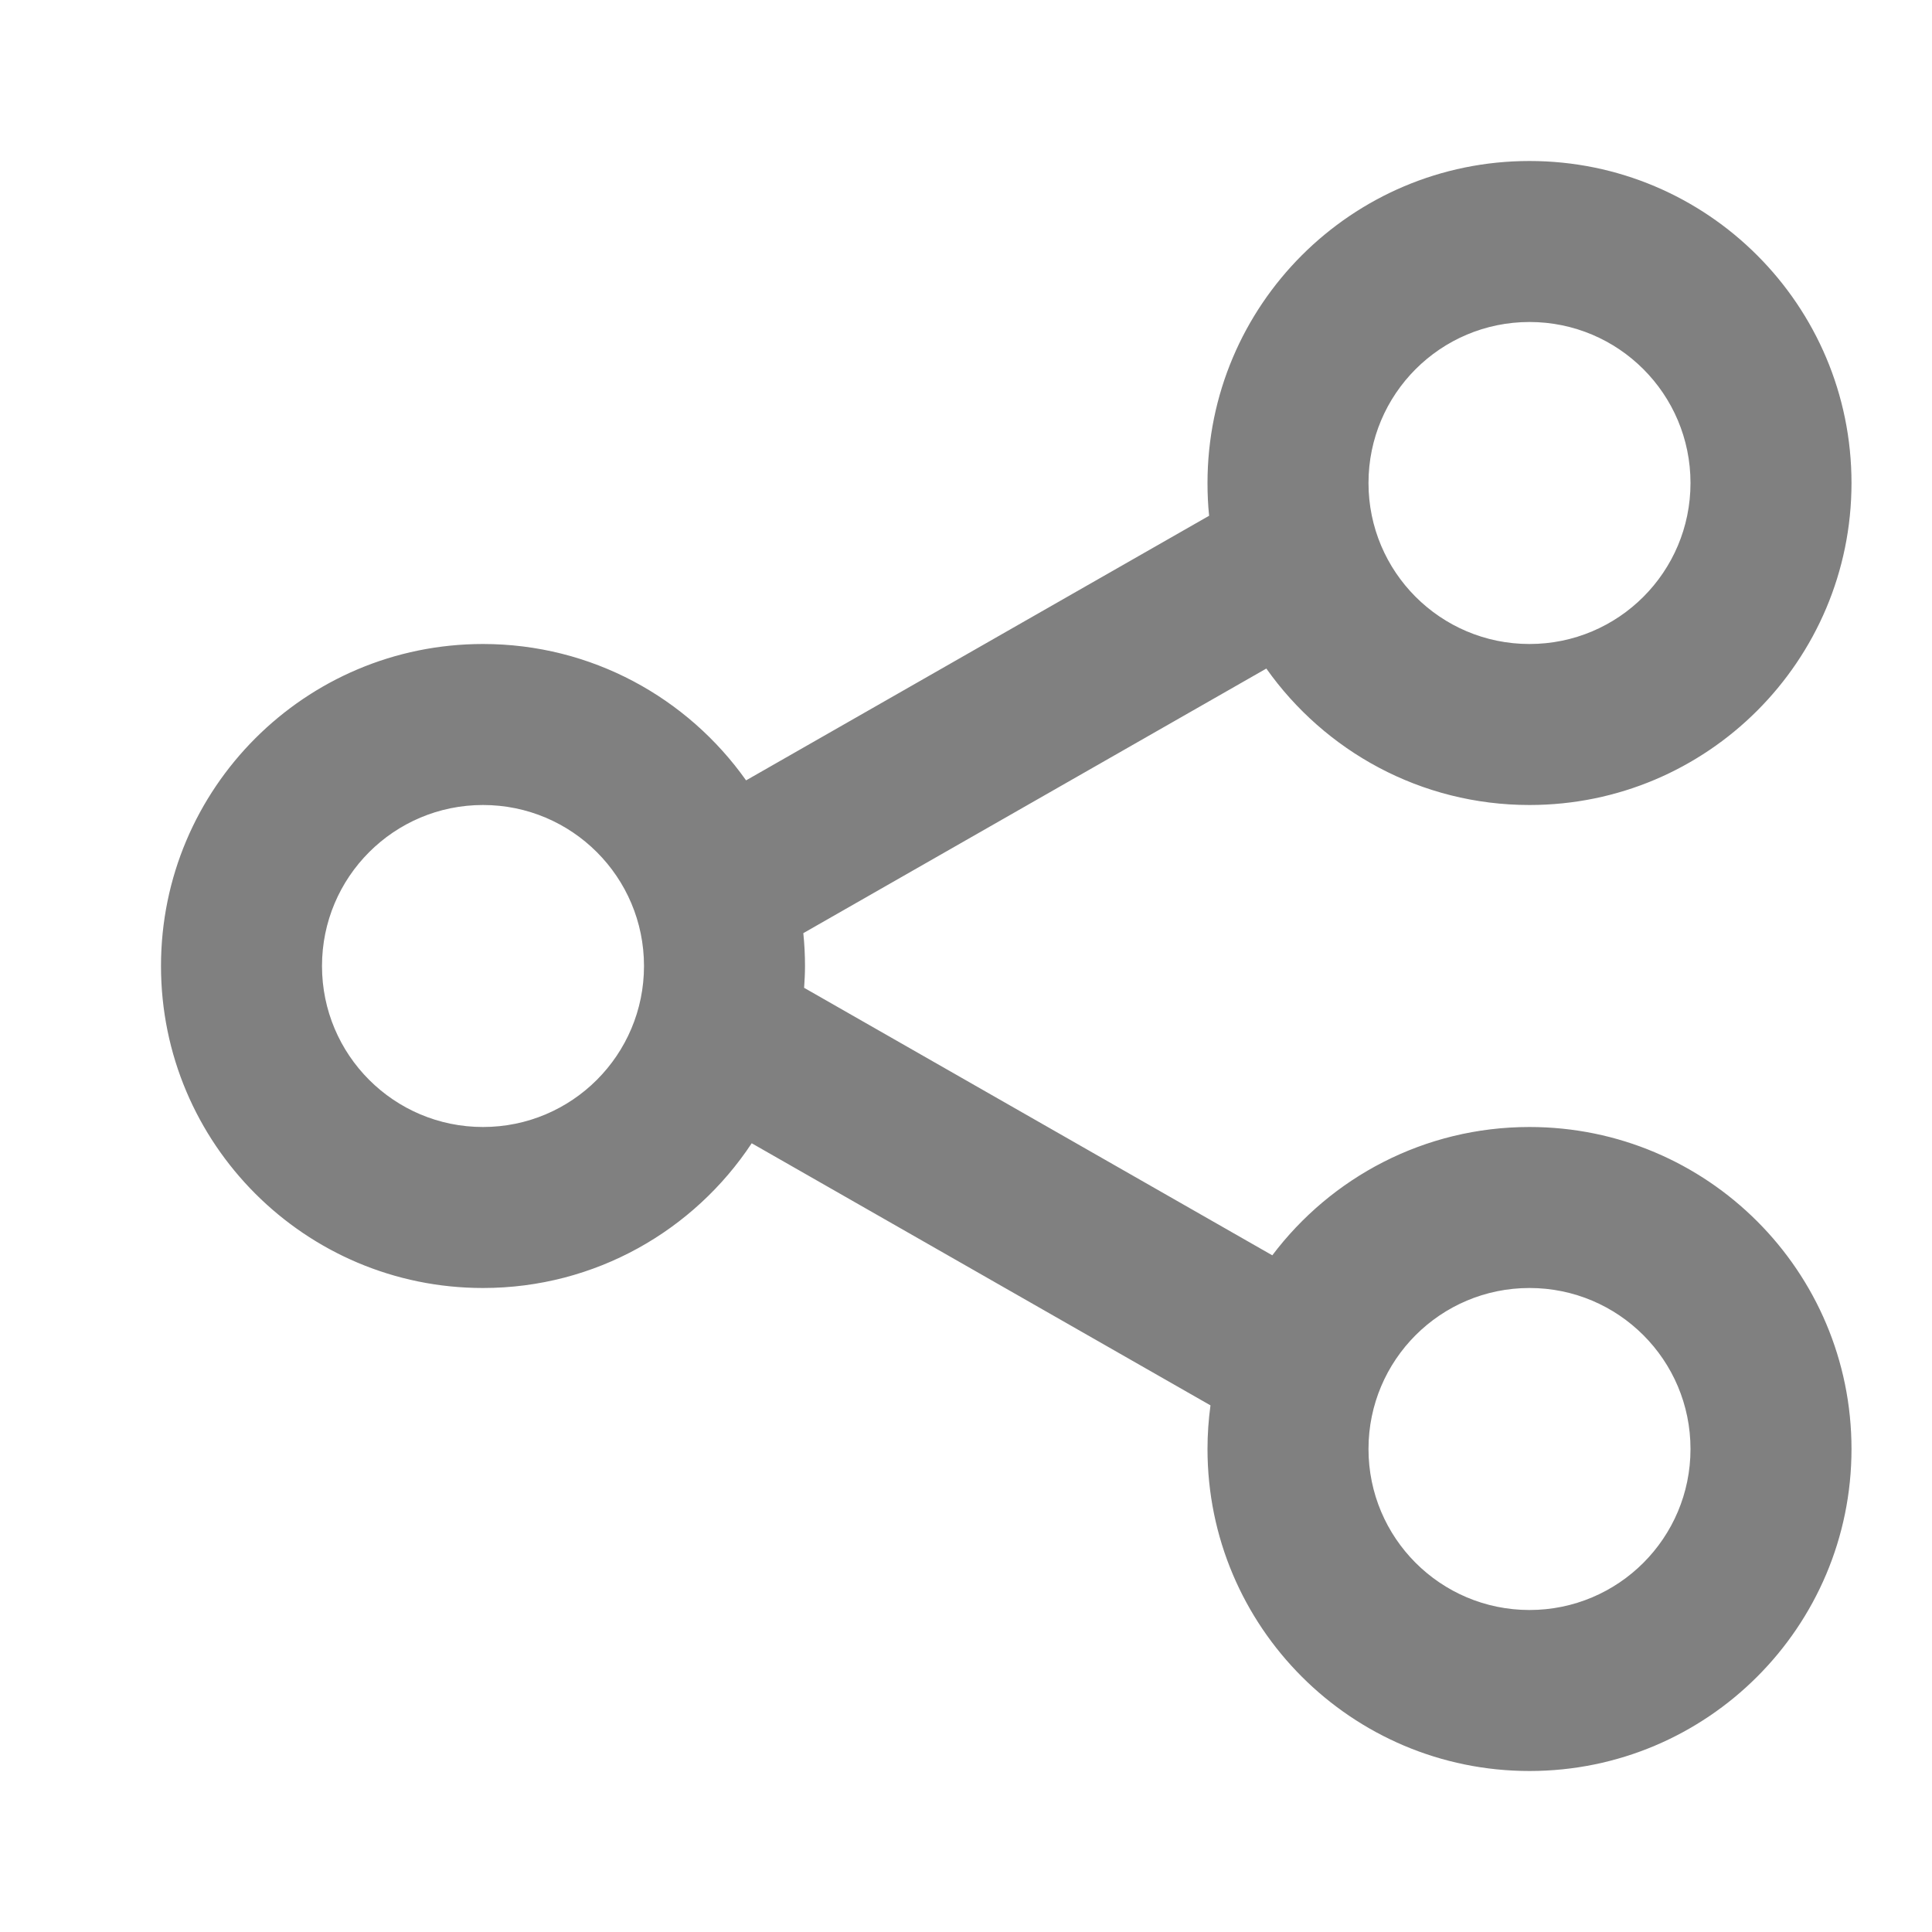
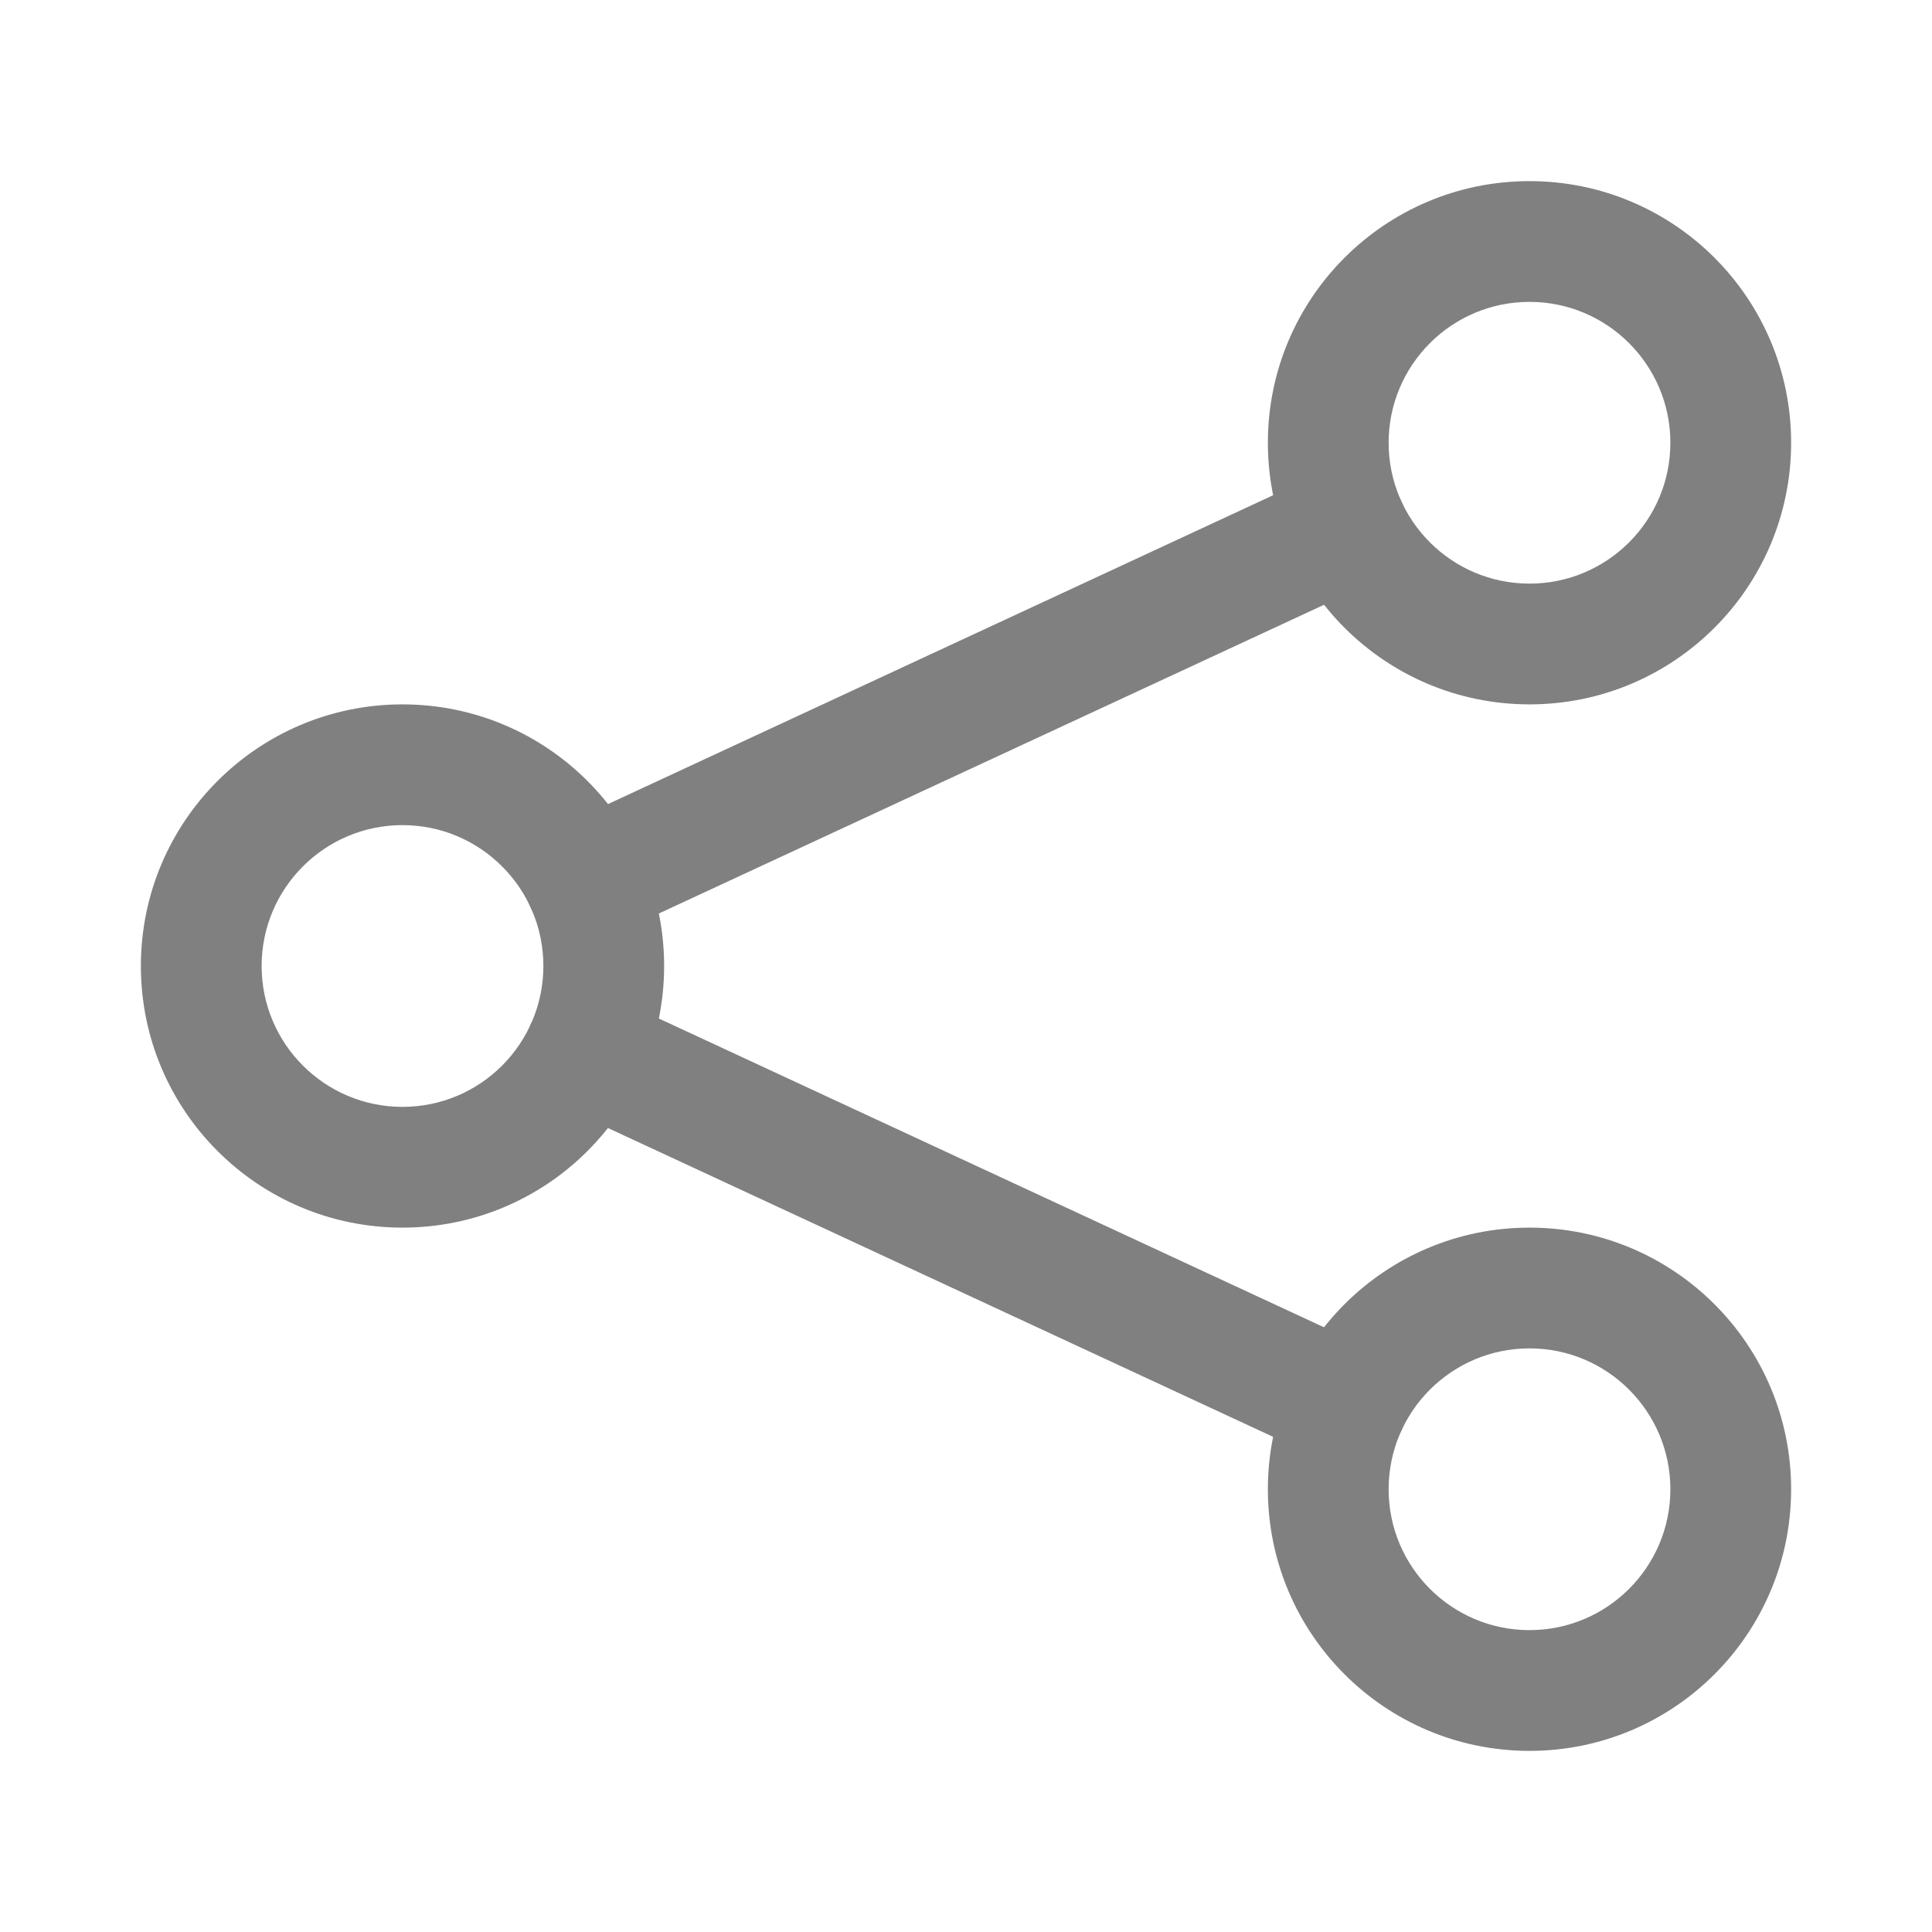
<svg xmlns="http://www.w3.org/2000/svg" preserveAspectRatio="none" overflow="visible" style="display: block;" width="24" height="24" viewBox="0 0 24 24" fill="none">
  <g id="container">
-     <path id="vector" d="M19 2C21.209 2 23 3.791 23 6C23 8.209 21.209 10 19 10C17.649 10 16.456 9.33 15.731 8.305L9.979 11.592C9.993 11.726 10 11.862 10 12C10 12.091 9.995 12.181 9.989 12.271L15.805 15.594C16.535 14.626 17.694 14 19 14C21.209 14 23 15.791 23 18C23 20.209 21.209 22 19 22C16.791 22 15 20.209 15 18C15 17.816 15.013 17.635 15.037 17.458L9.338 14.202C8.622 15.285 7.395 16 6 16C3.791 16 2 14.209 2 12C2 9.791 3.791 8 6 8C7.35 8 8.543 8.67 9.268 9.694L15.02 6.407C15.006 6.273 15 6.137 15 6C15 3.791 16.791 2 19 2ZM19 16C17.895 16 17 16.895 17 18C17 19.105 17.895 20 19 20C20.105 20 21 19.105 21 18C21 16.895 20.105 16 19 16ZM6 10C4.895 10 4 10.895 4 12C4 13.105 4.895 14 6 14C7.105 14 8 13.105 8 12C8 10.895 7.105 10 6 10ZM19 4C17.895 4 17 4.895 17 6C17 7.105 17.895 8 19 8C20.105 8 21 7.105 21 6C21 4.895 20.105 4 19 4Z" fill="#808080" />
+     <g id="vector">
+       <path d="M6.75 12C6.75 11.034 5.966 10.25 5 10.25C4.034 10.25 3.25 11.034 3.25 12C3.25 12.966 4.034 13.75 5 13.75C5.966 13.75 6.75 12.966 6.75 12ZM8.25 12C8.25 13.795 6.795 15.25 5 15.25C3.205 15.25 1.75 13.795 1.75 12C1.75 10.205 3.205 8.75 5 8.75C6.795 8.75 8.25 10.205 8.25 12Z" fill="#808080" />
+       <path d="M20.75 5.5C20.75 4.534 19.966 3.75 19 3.75C18.034 3.75 17.25 4.534 17.25 5.5C17.25 6.466 18.034 7.25 19 7.25C19.966 7.25 20.75 6.466 20.75 5.5ZM22.25 5.5C22.25 7.295 20.795 8.75 19 8.75C17.205 8.75 15.75 7.295 15.75 5.5C15.75 3.705 17.205 2.25 19 2.25C20.795 2.25 22.25 3.705 22.25 5.5Z" fill="#808080" />
+       <path d="M20.75 18.5C20.75 17.534 19.966 16.75 19 16.75C18.034 16.75 17.25 17.534 17.25 18.5C17.25 19.466 18.034 20.25 19 20.25C19.966 20.25 20.75 19.466 20.75 18.5ZM22.25 18.5C22.25 20.295 20.795 21.75 19 21.75C17.205 21.75 15.75 20.295 15.75 18.5C15.75 16.705 17.205 15.25 19 15.25C20.795 15.25 22.25 16.705 22.25 18.5Z" fill="#808080" />
+       <path d="M16.416 5.873C16.792 5.699 17.238 5.862 17.413 6.238C17.587 6.613 17.424 7.06 17.048 7.234L7.583 11.627C7.208 11.802 6.762 11.639 6.587 11.263C6.413 10.888 6.577 10.442 6.953 10.267L16.416 5.873Z" fill="#808080" />
+       <path d="M6.587 12.738C6.762 12.362 7.208 12.198 7.583 12.373L17.048 16.767C17.424 16.942 17.587 17.388 17.412 17.763C17.238 18.139 16.792 18.302 16.416 18.128L6.952 13.734C6.577 13.56 6.413 13.113 6.587 12.738Z" fill="#808080" />
+     </g>
  </g>
</svg>
